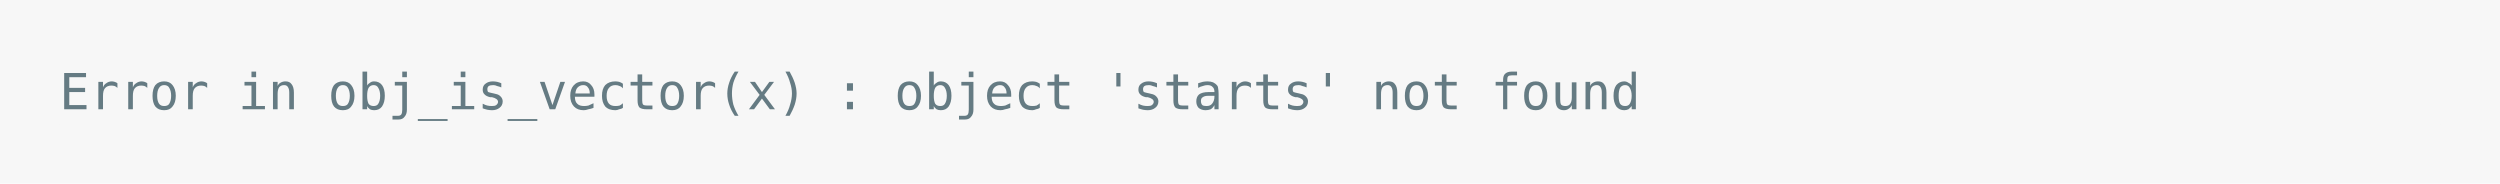
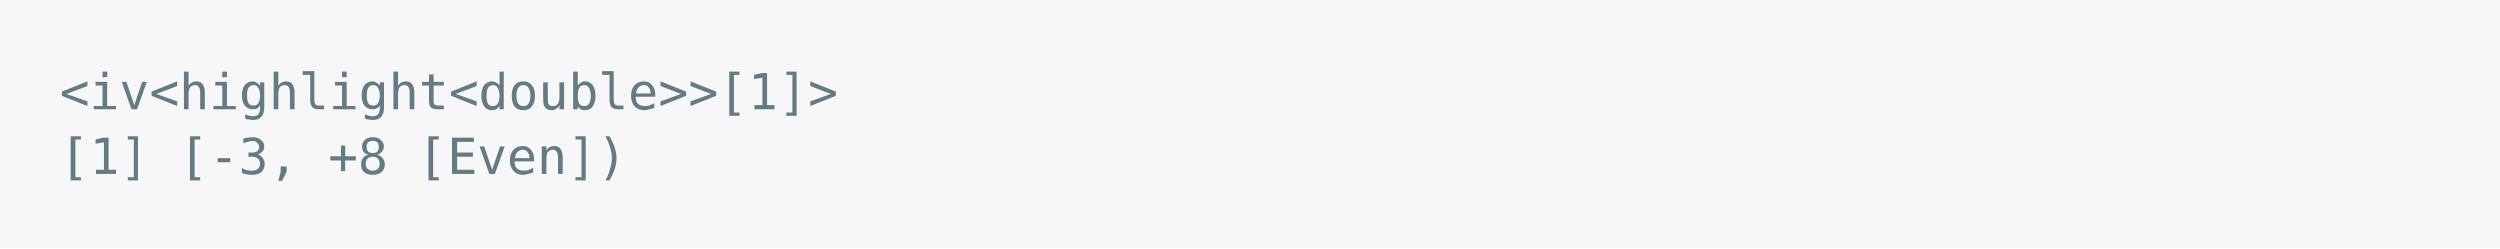
- <svg xmlns="http://www.w3.org/2000/svg" xmlns:xlink="http://www.w3.org/1999/xlink" width="840" height="61.71">
-   <rect width="840" height="61.71" rx="0" ry="0" class="a" />
-   <svg height="21.71" viewBox="0 0 80 2.171" width="800" x="20" y="20">
+ <svg xmlns="http://www.w3.org/2000/svg" xmlns:xlink="http://www.w3.org/1999/xlink" width="840" height="83.42">
+   <rect width="840" height="83.42" rx="0" ry="0" class="a" />
+   <svg height="43.42" viewBox="0 0 80 4.342" width="800" x="20" y="20">
    <style>.a{fill:rgb(247,247,247)}.b{font-family:'Fira Code',Monaco,Consolas,Menlo,'Bitstream Vera Sans Mono','Powerline Symbols',monospace}.c{fill:transparent}.d{fill:rgb(101,123,131);white-space:pre}</style>
    <g font-family="'Fira Code',Monaco,Consolas,Menlo,'Bitstream Vera Sans Mono','Powerline Symbols',monospace" font-size="1.67" class="b">
      <defs>
        <symbol id="a">
-           <rect height="1" width="80" x="0" y="0" class="c" />
+           <rect height="2" width="80" x="0" y="0" class="c" />
        </symbol>
      </defs>
-       <rect height="2.171" width="80" class="a" />
+       <rect height="4.342" width="80" class="a" />
      <svg x="0" y="0" width="80">
        <svg x="0">
          <use xlink:href="#a" />
-           <text font-size="1.67" x="0" y="1.67" class="d">Error</text>
-           <text font-size="1.67" x="6.012" y="1.67" class="d">in</text>
-           <text font-size="1.67" x="9.018" y="1.67" class="d">obj_is_vector(x)</text>
-           <text font-size="1.67" x="26.052" y="1.67" class="d">:</text>
-           <text font-size="1.67" x="28.056" y="1.67" class="d">object</text>
-           <text font-size="1.67" x="35.07" y="1.67" class="d">'starts'</text>
-           <text font-size="1.67" x="44.088" y="1.67" class="d">not</text>
-           <text font-size="1.67" x="48.096" y="1.67" class="d">found</text>
+           <text font-size="1.67" x="0" y="1.67" class="d">&lt;iv&lt;highlight&lt;double&gt;&gt;[1]&gt;</text>
+           <text font-size="1.67" x="0" y="3.841" class="d">[1]</text>
+           <text font-size="1.67" x="4.008" y="3.841" class="d">[-3,</text>
+           <text font-size="1.67" x="9.018" y="3.841" class="d">+8</text>
+           <text font-size="1.67" x="12.024" y="3.841" class="d">[Even])</text>
        </svg>
      </svg>
    </g>
  </svg>
</svg>
